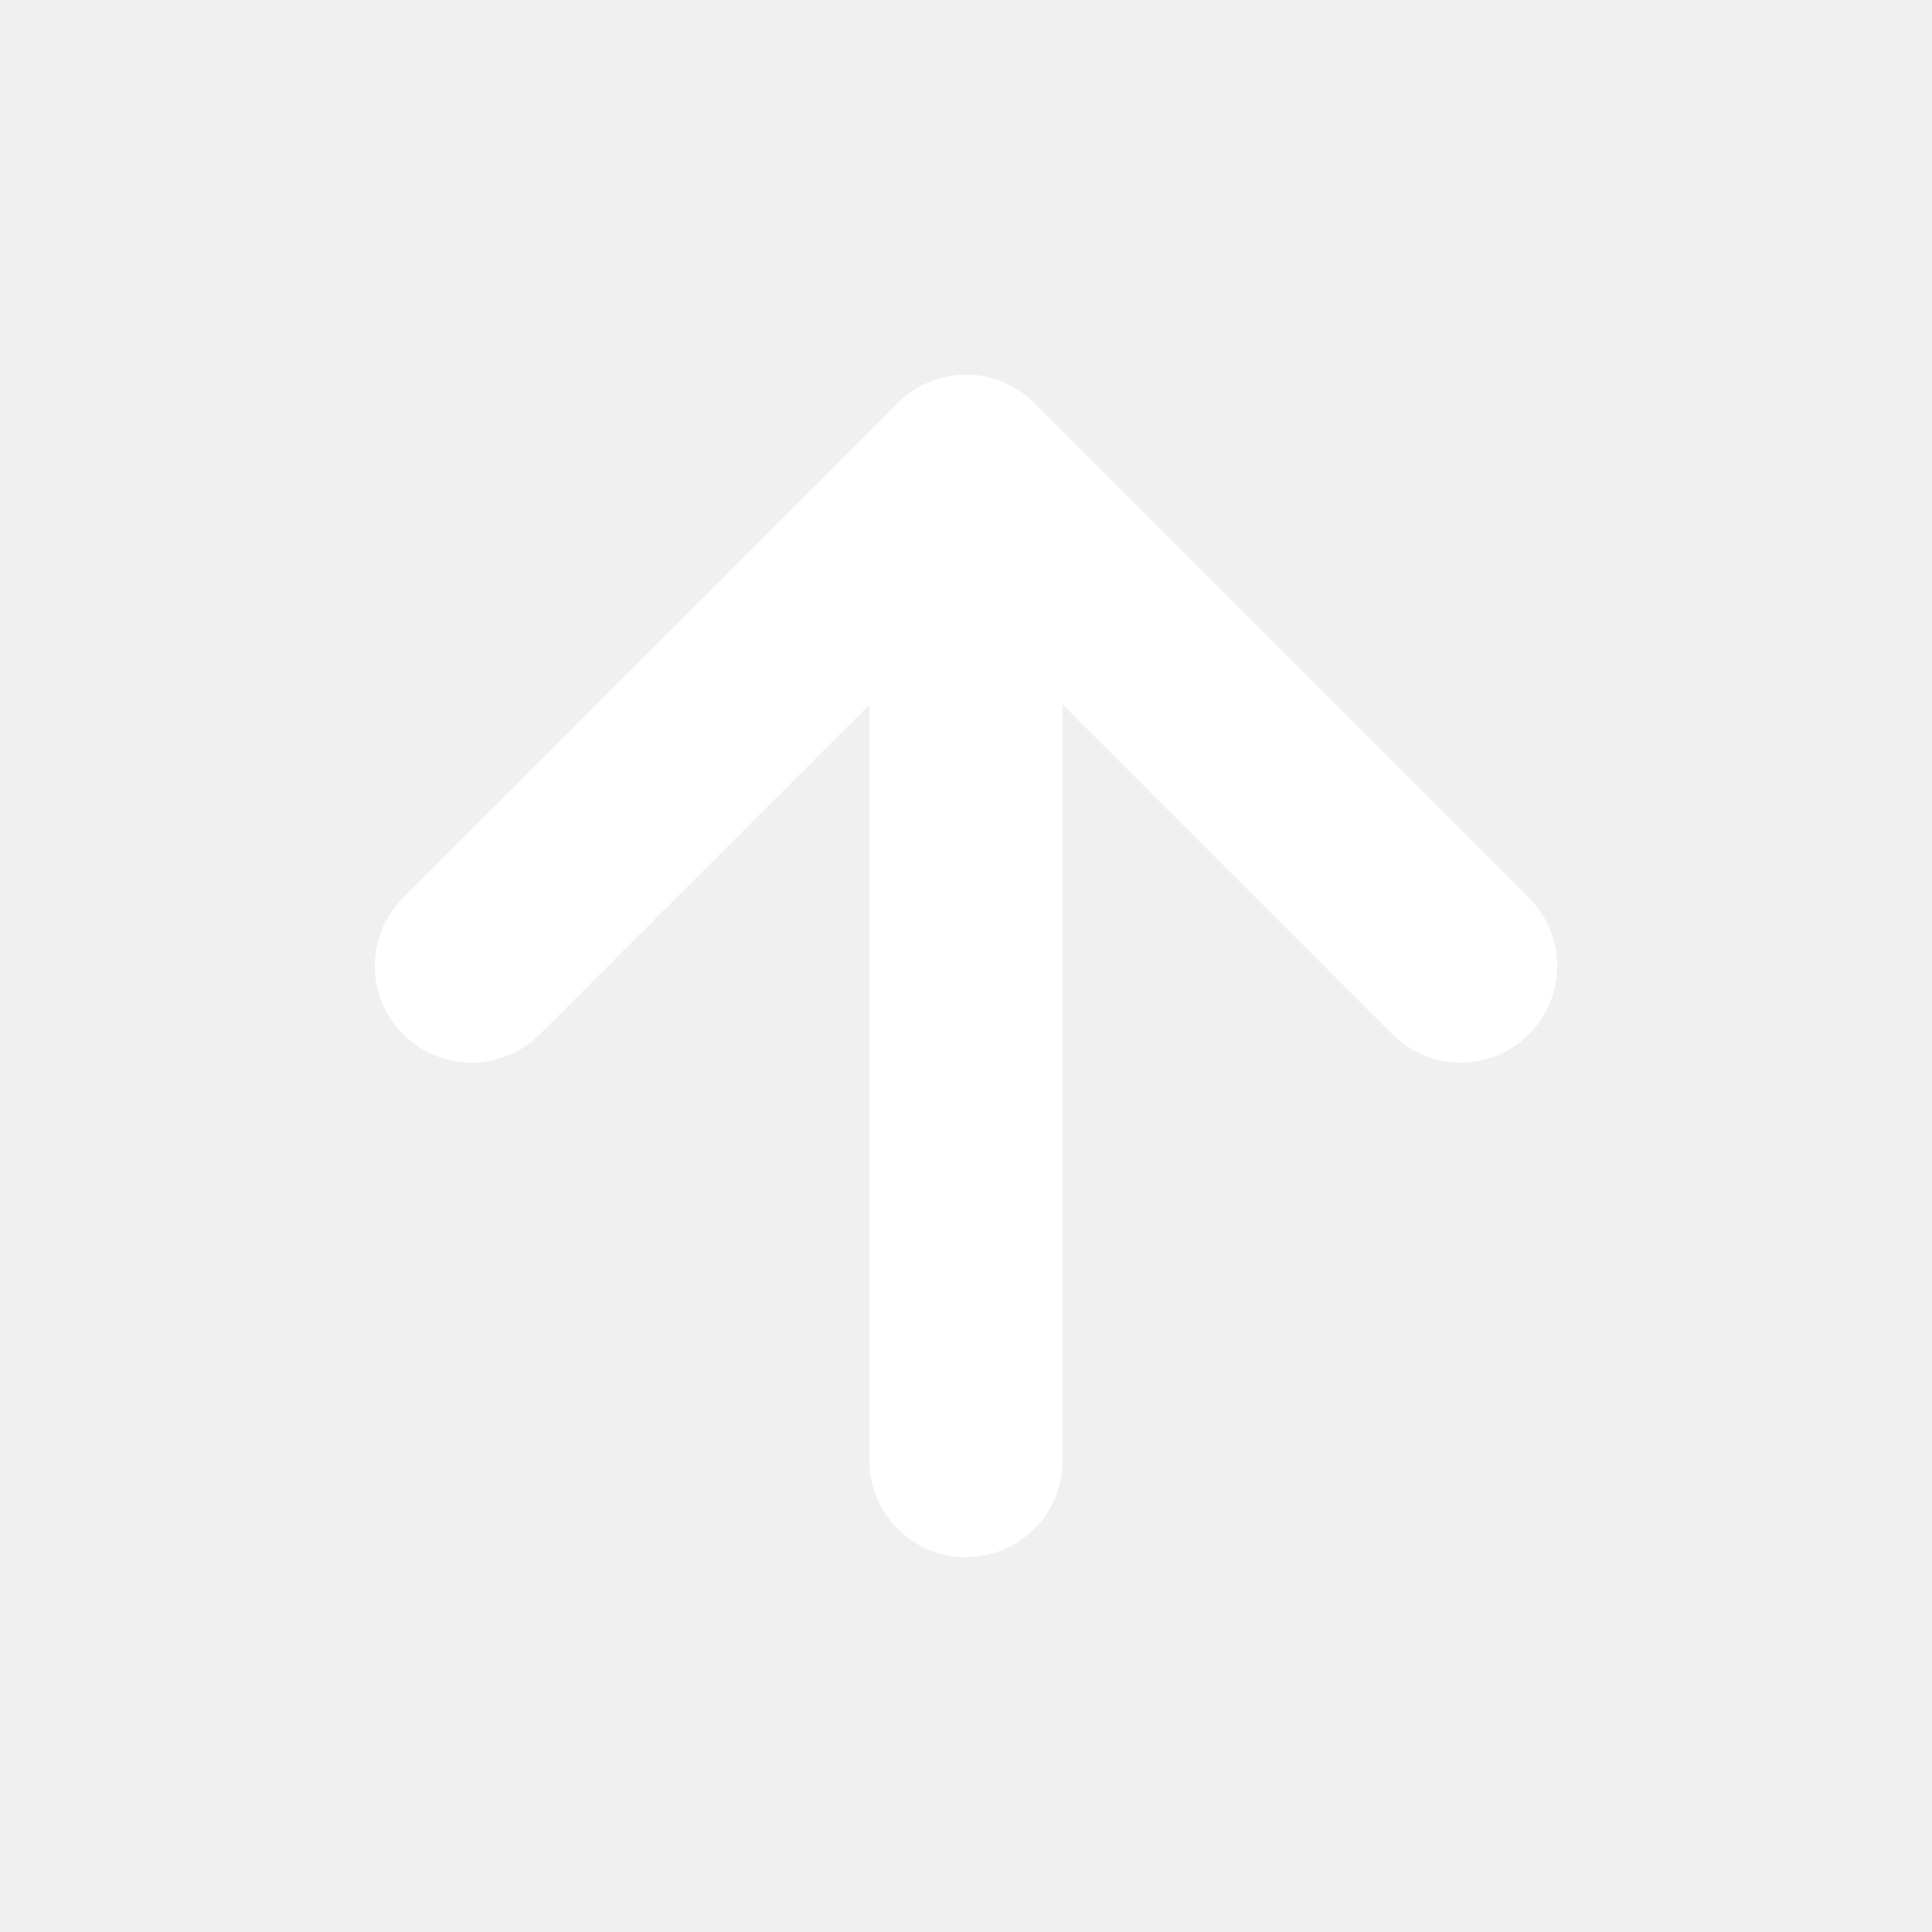
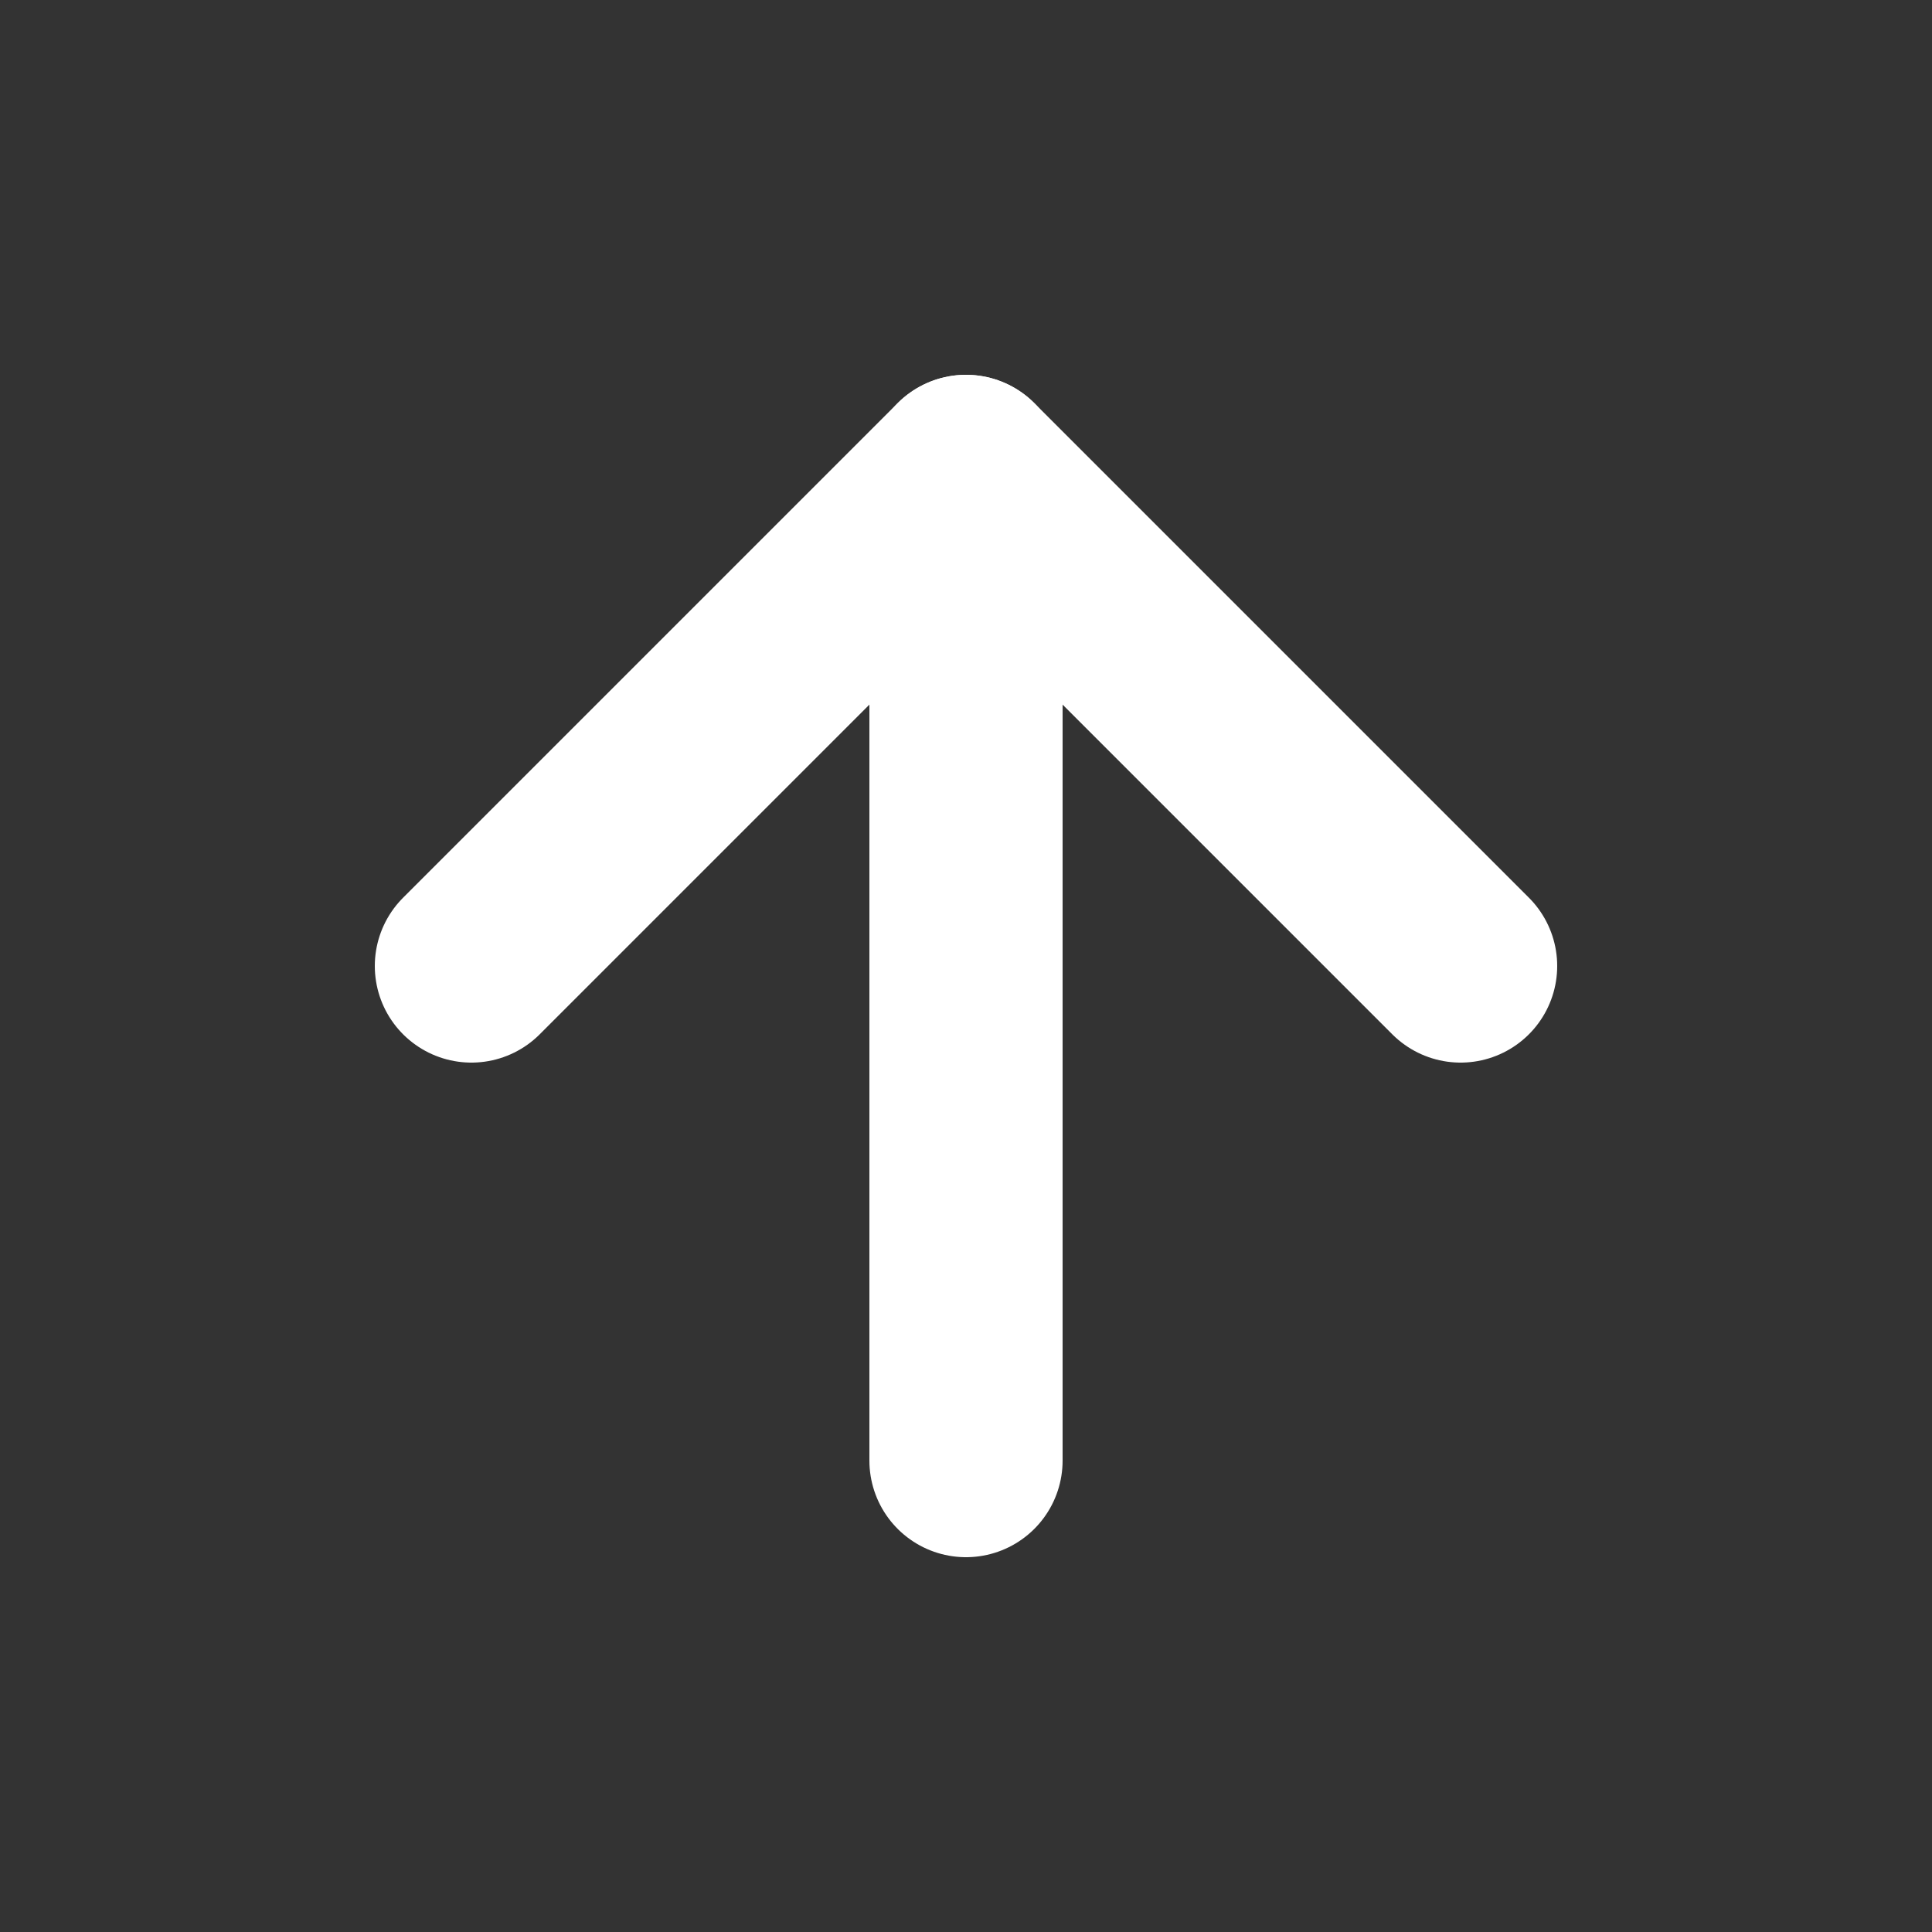
<svg xmlns="http://www.w3.org/2000/svg" width="100" height="100" viewBox="0 0 100 100">
+   <g id="BG">
+     <rect x="-8505.78" y="-7884.64" width="16138.57" height="16138.57" fill="#333" />
+   </g>
  <g id="main">
    <g>
      <polyline points="24.4 50 50 24.4 75.6 50" fill="none" stroke="#fff" stroke-linecap="round" stroke-linejoin="round" stroke-width="10" />
      <line x1="50" y1="75.6" x2="50" y2="24.4" fill="none" stroke="#fff" stroke-linecap="round" stroke-linejoin="round" stroke-width="10" />
    </g>
  </g>
</svg>
